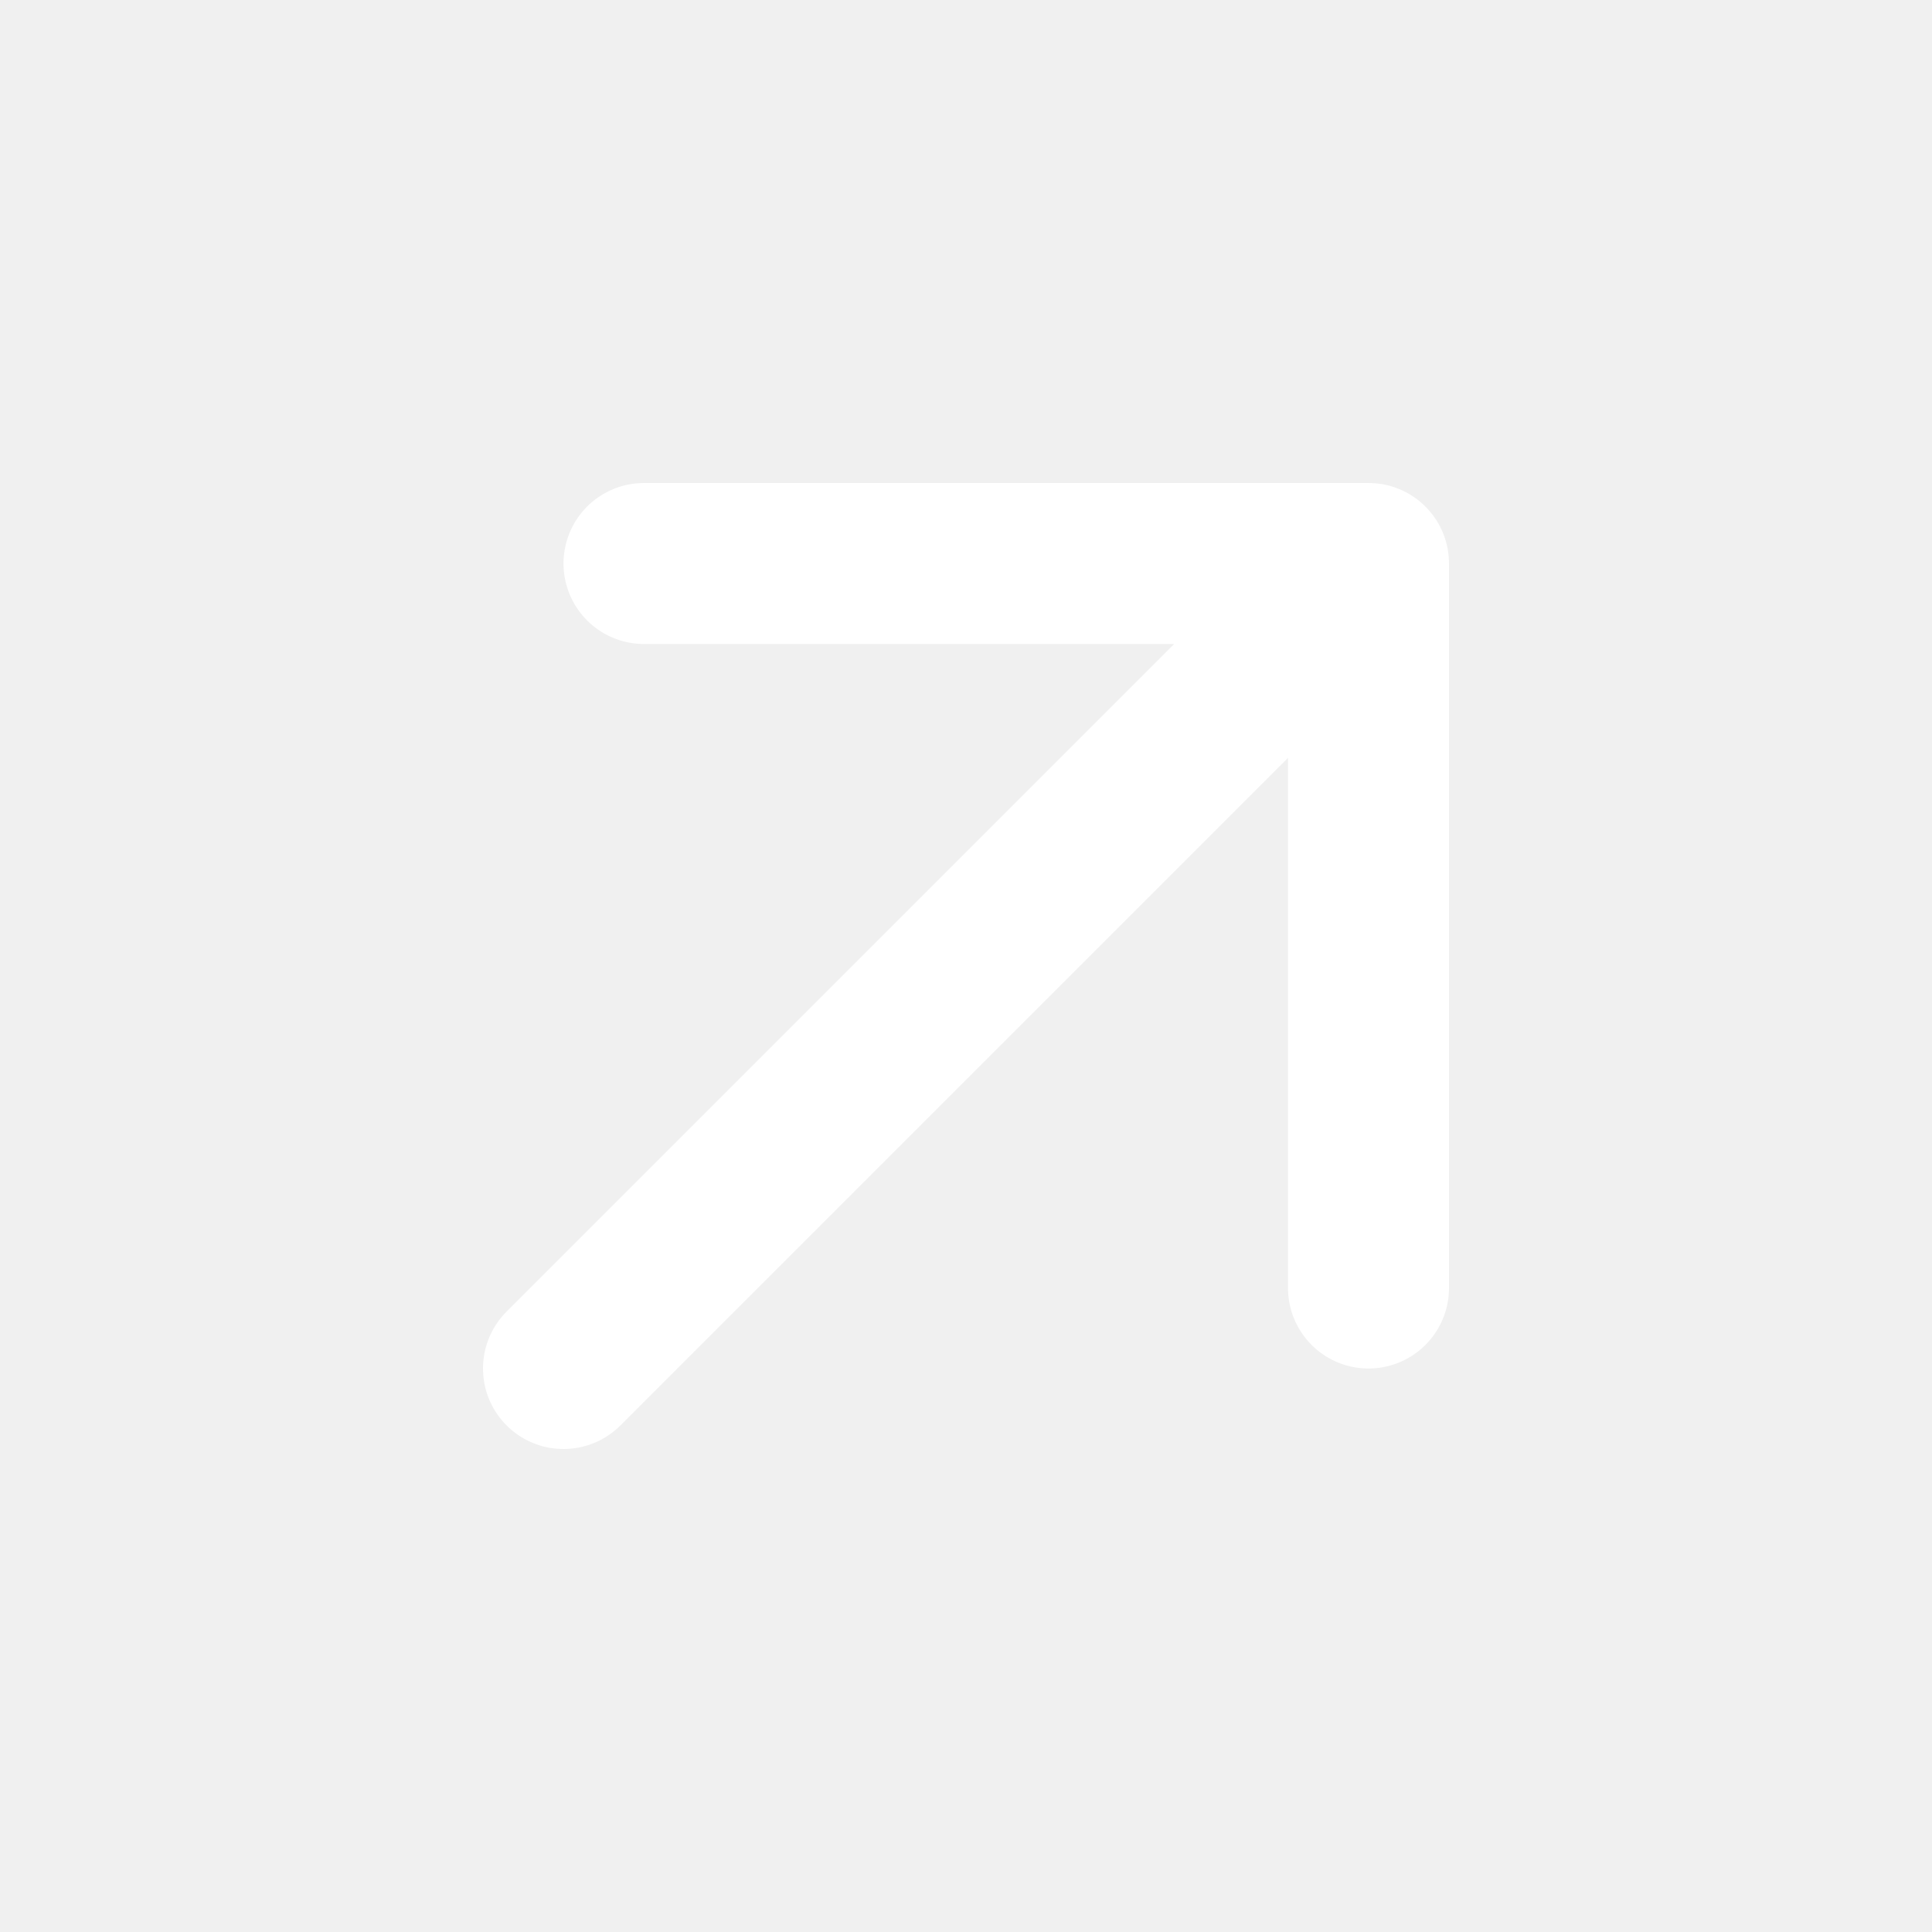
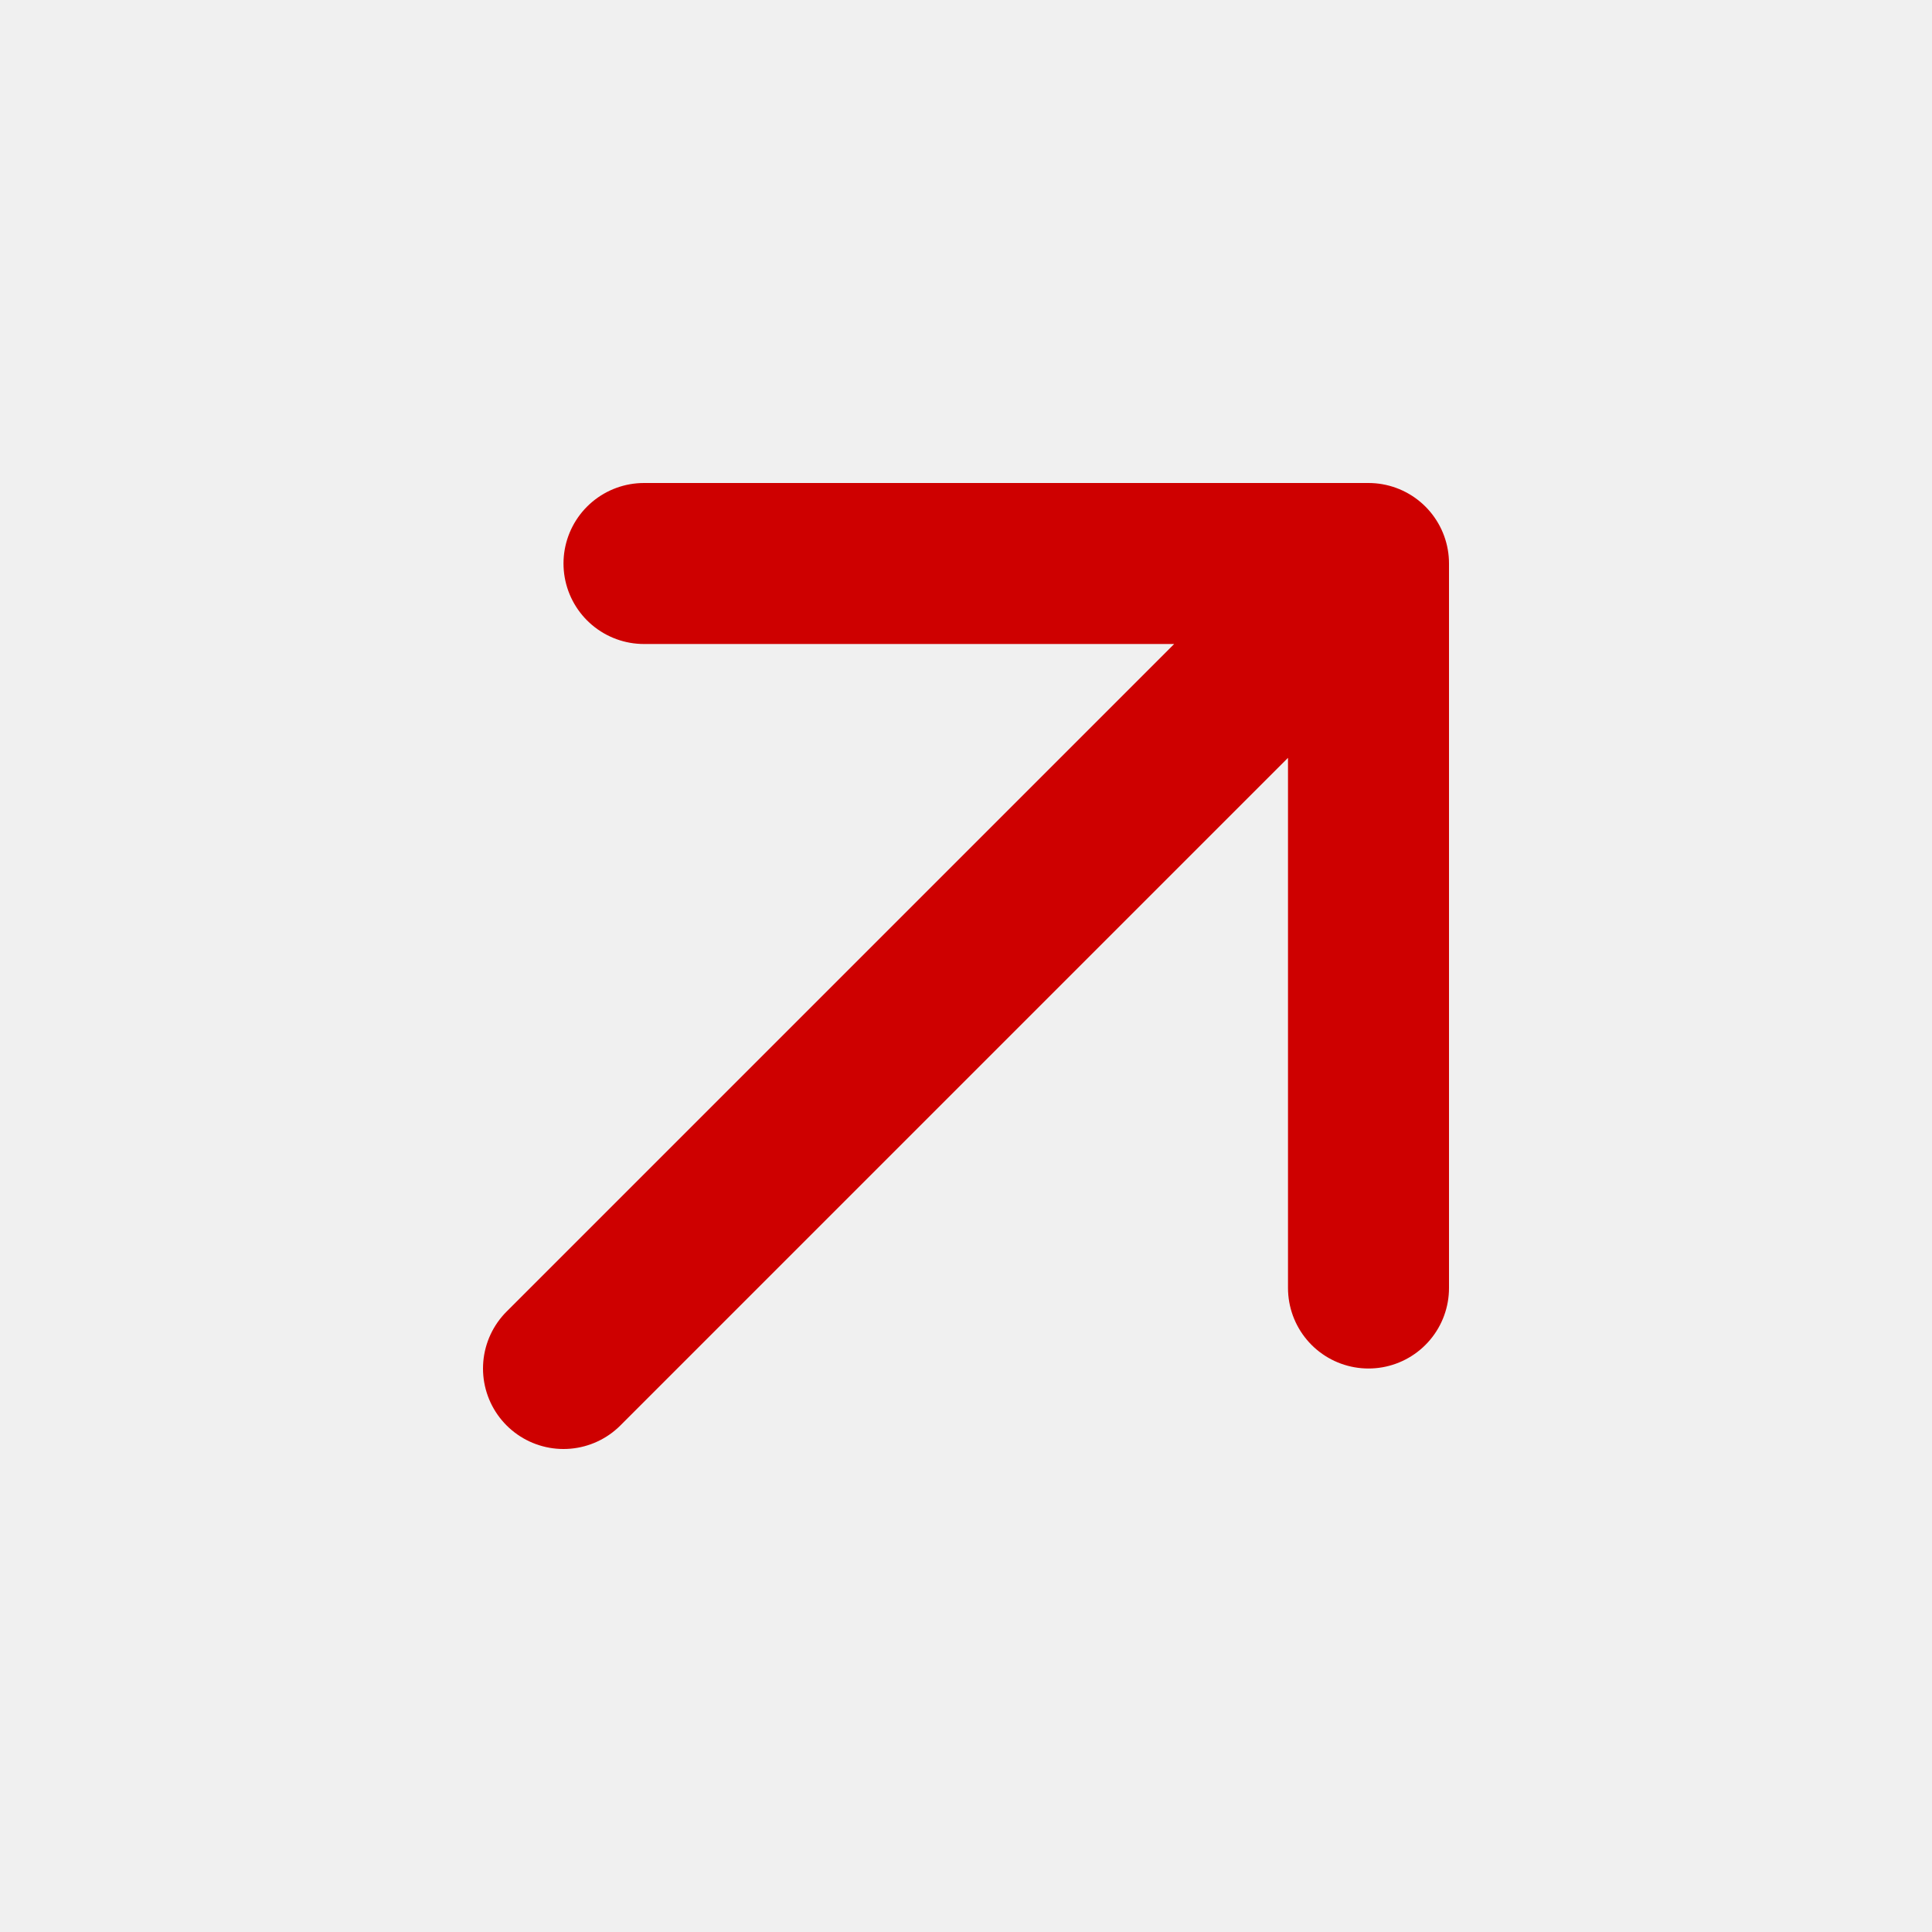
- <svg xmlns="http://www.w3.org/2000/svg" width="140px" height="140px" viewBox="0 0 24 24" fill="none" stroke="#ffffff">
+ <svg xmlns="http://www.w3.org/2000/svg" width="800px" height="800px" viewBox="0 0 24 24" fill="none" stroke="#ce0000">
  <g id="SVGRepo_bgCarrier" stroke-width="0" />
  <g id="SVGRepo_tracerCarrier" stroke-linecap="round" stroke-linejoin="round" />
  <g id="SVGRepo_iconCarrier">
-     <path d="M7 17L17 7M17 7H8M17 7V16" stroke="#ffffff" stroke-width="2" stroke-linecap="round" stroke-linejoin="round" />
+     <path d="M7 17L17 7M17 7H8M17 7V16" stroke="#ce0000" stroke-width="2" stroke-linecap="round" stroke-linejoin="round" />
  </g>
</svg>
